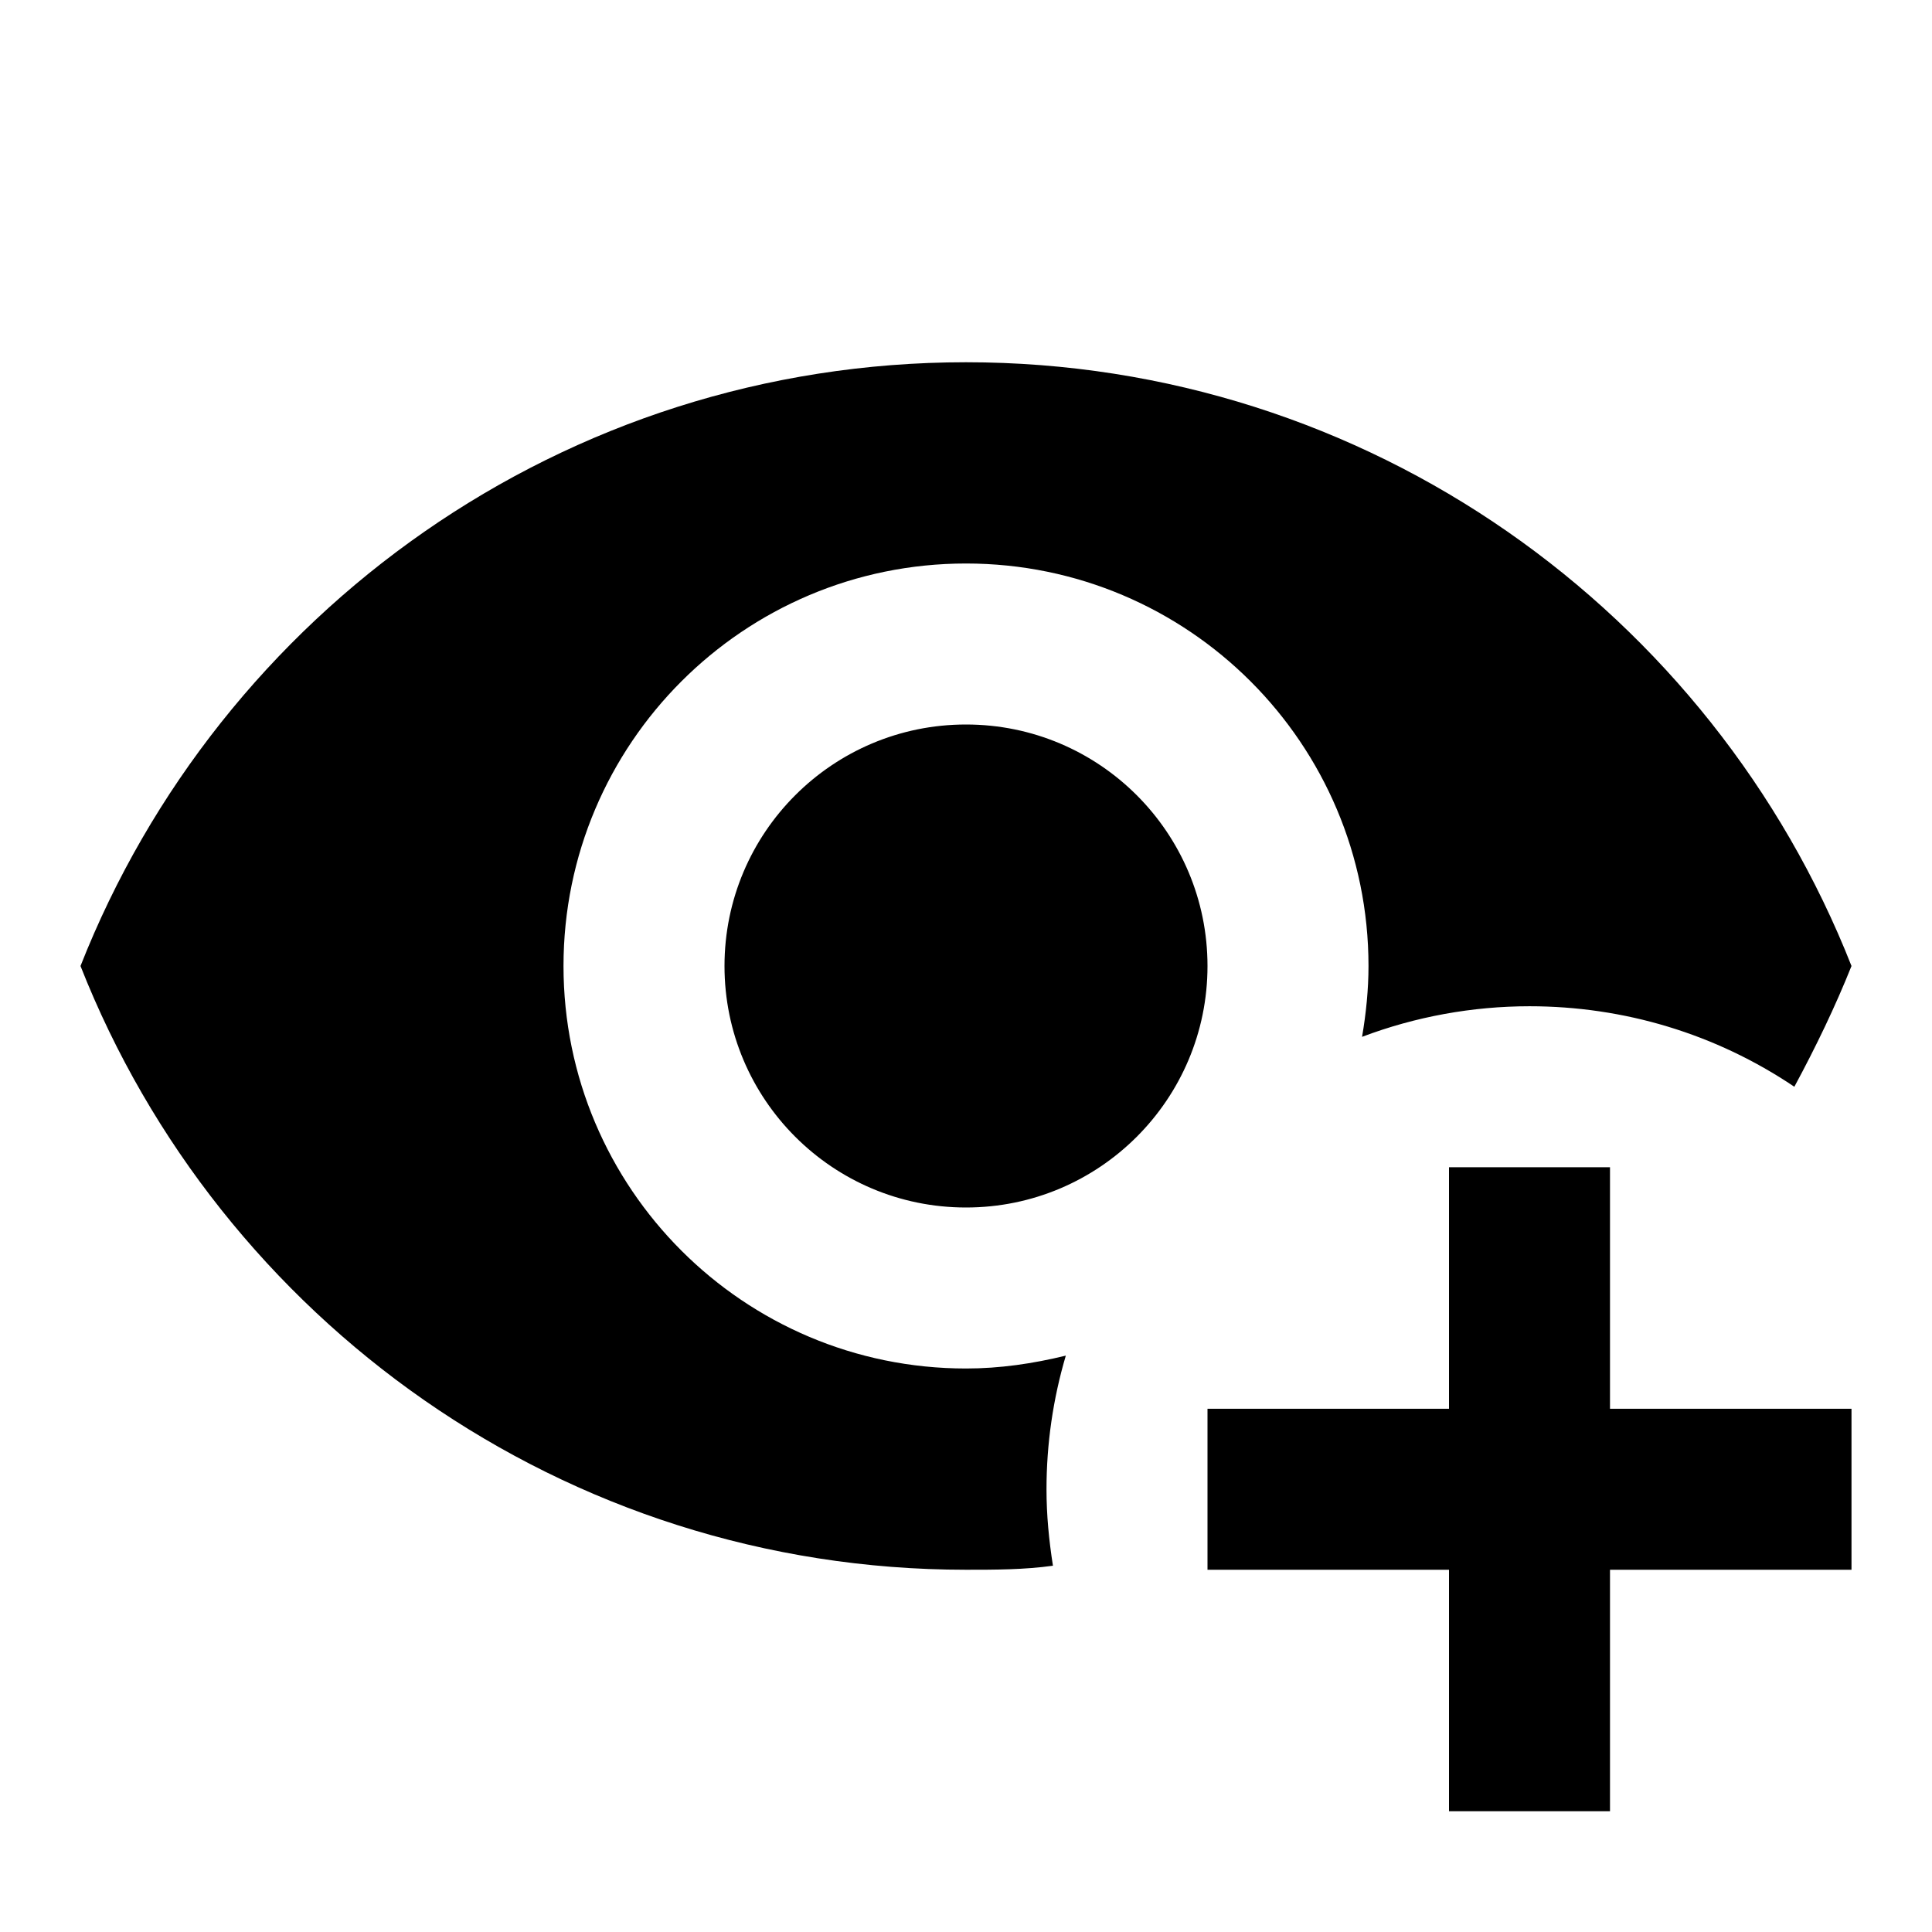
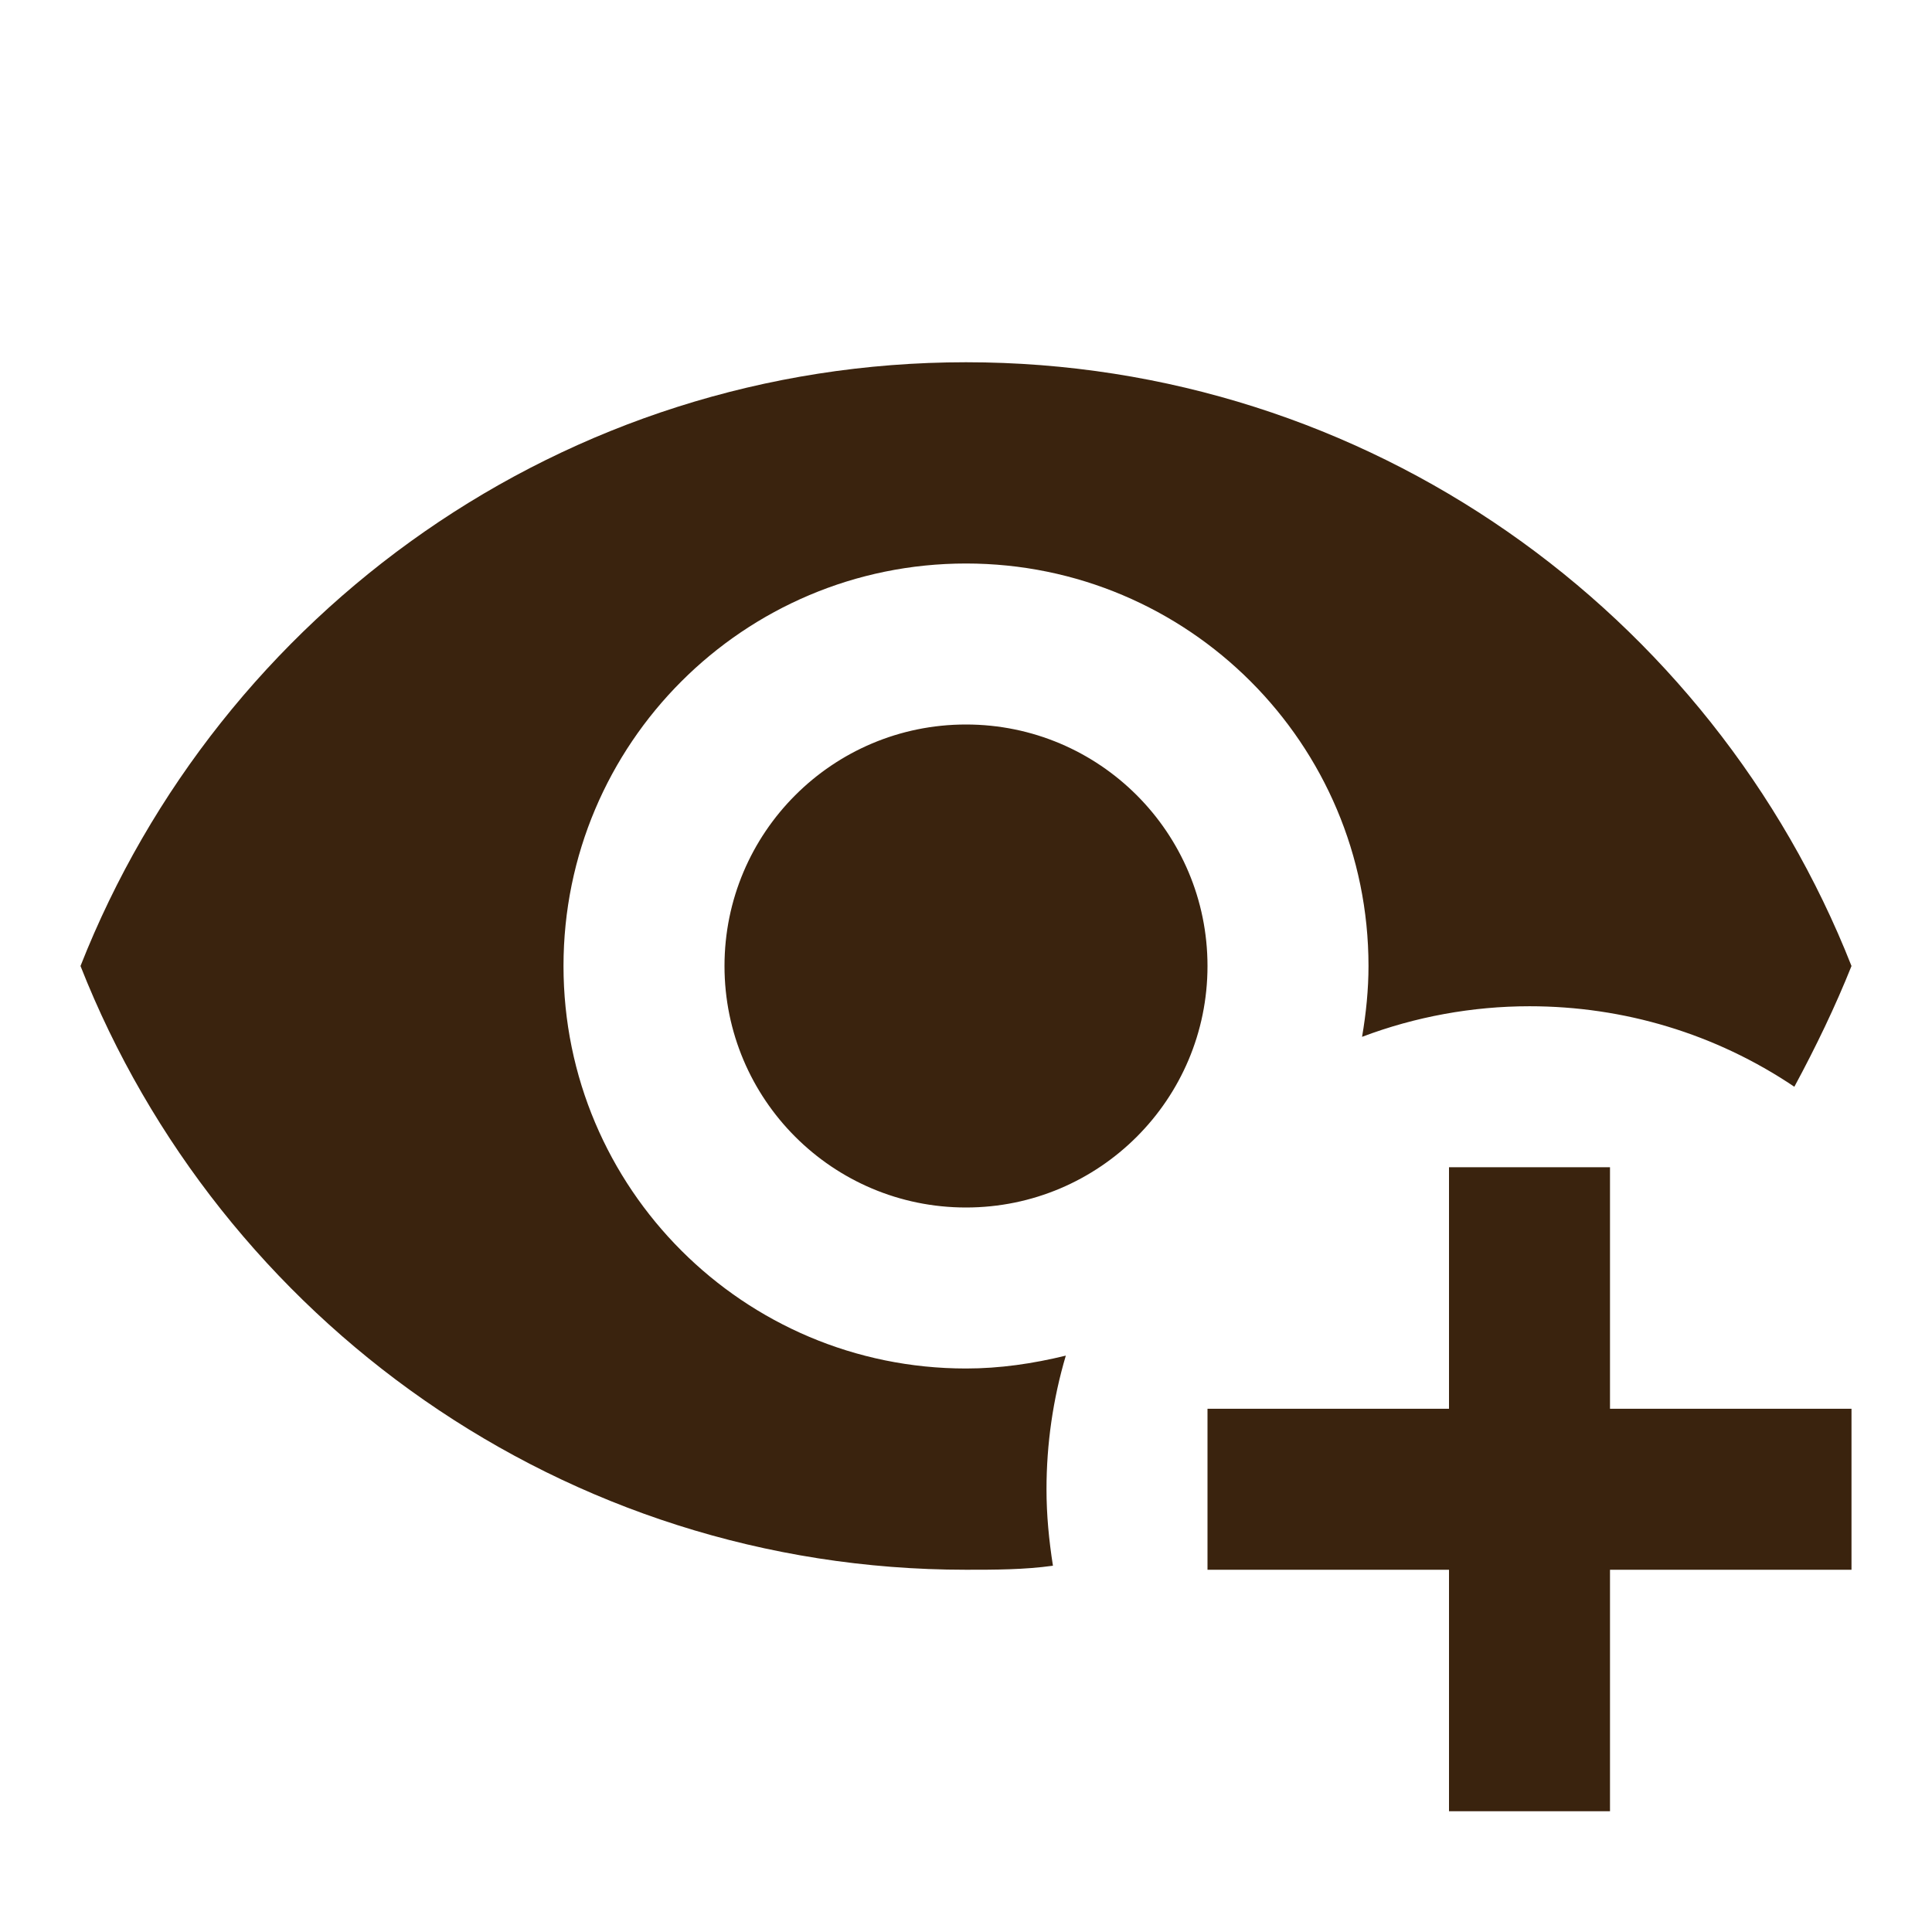
- <svg xmlns="http://www.w3.org/2000/svg" viewBox="0 0 24 24">
+ <svg xmlns="http://www.w3.org/2000/svg" fill="#3A230E" viewBox="0 0 24 24">
  <path d="M12,4.5C7,4.5 2.73,7.61 1,12C2.73,16.39 7,19.5 12,19.5C12.36,19.5 12.72,19.5 13.08,19.45C13.03,19.13 13,18.82 13,18.5C13,17.94 13.08,17.38 13.24,16.84C12.83,16.94 12.42,17 12,17A5,5 0 0,1 7,12A5,5 0 0,1 12,7A5,5 0 0,1 17,12C17,12.29 16.97,12.59 16.92,12.88C17.58,12.63 18.29,12.5 19,12.5C20.17,12.5 21.31,12.84 22.29,13.5C22.56,13 22.8,12.5 23,12C21.27,7.61 17,4.5 12,4.5M12,9A3,3 0 0,0 9,12A3,3 0 0,0 12,15A3,3 0 0,0 15,12A3,3 0 0,0 12,9M18,14.5V17.5H15V19.5H18V22.5H20V19.5H23V17.5H20V14.5H18Z" />
</svg>
